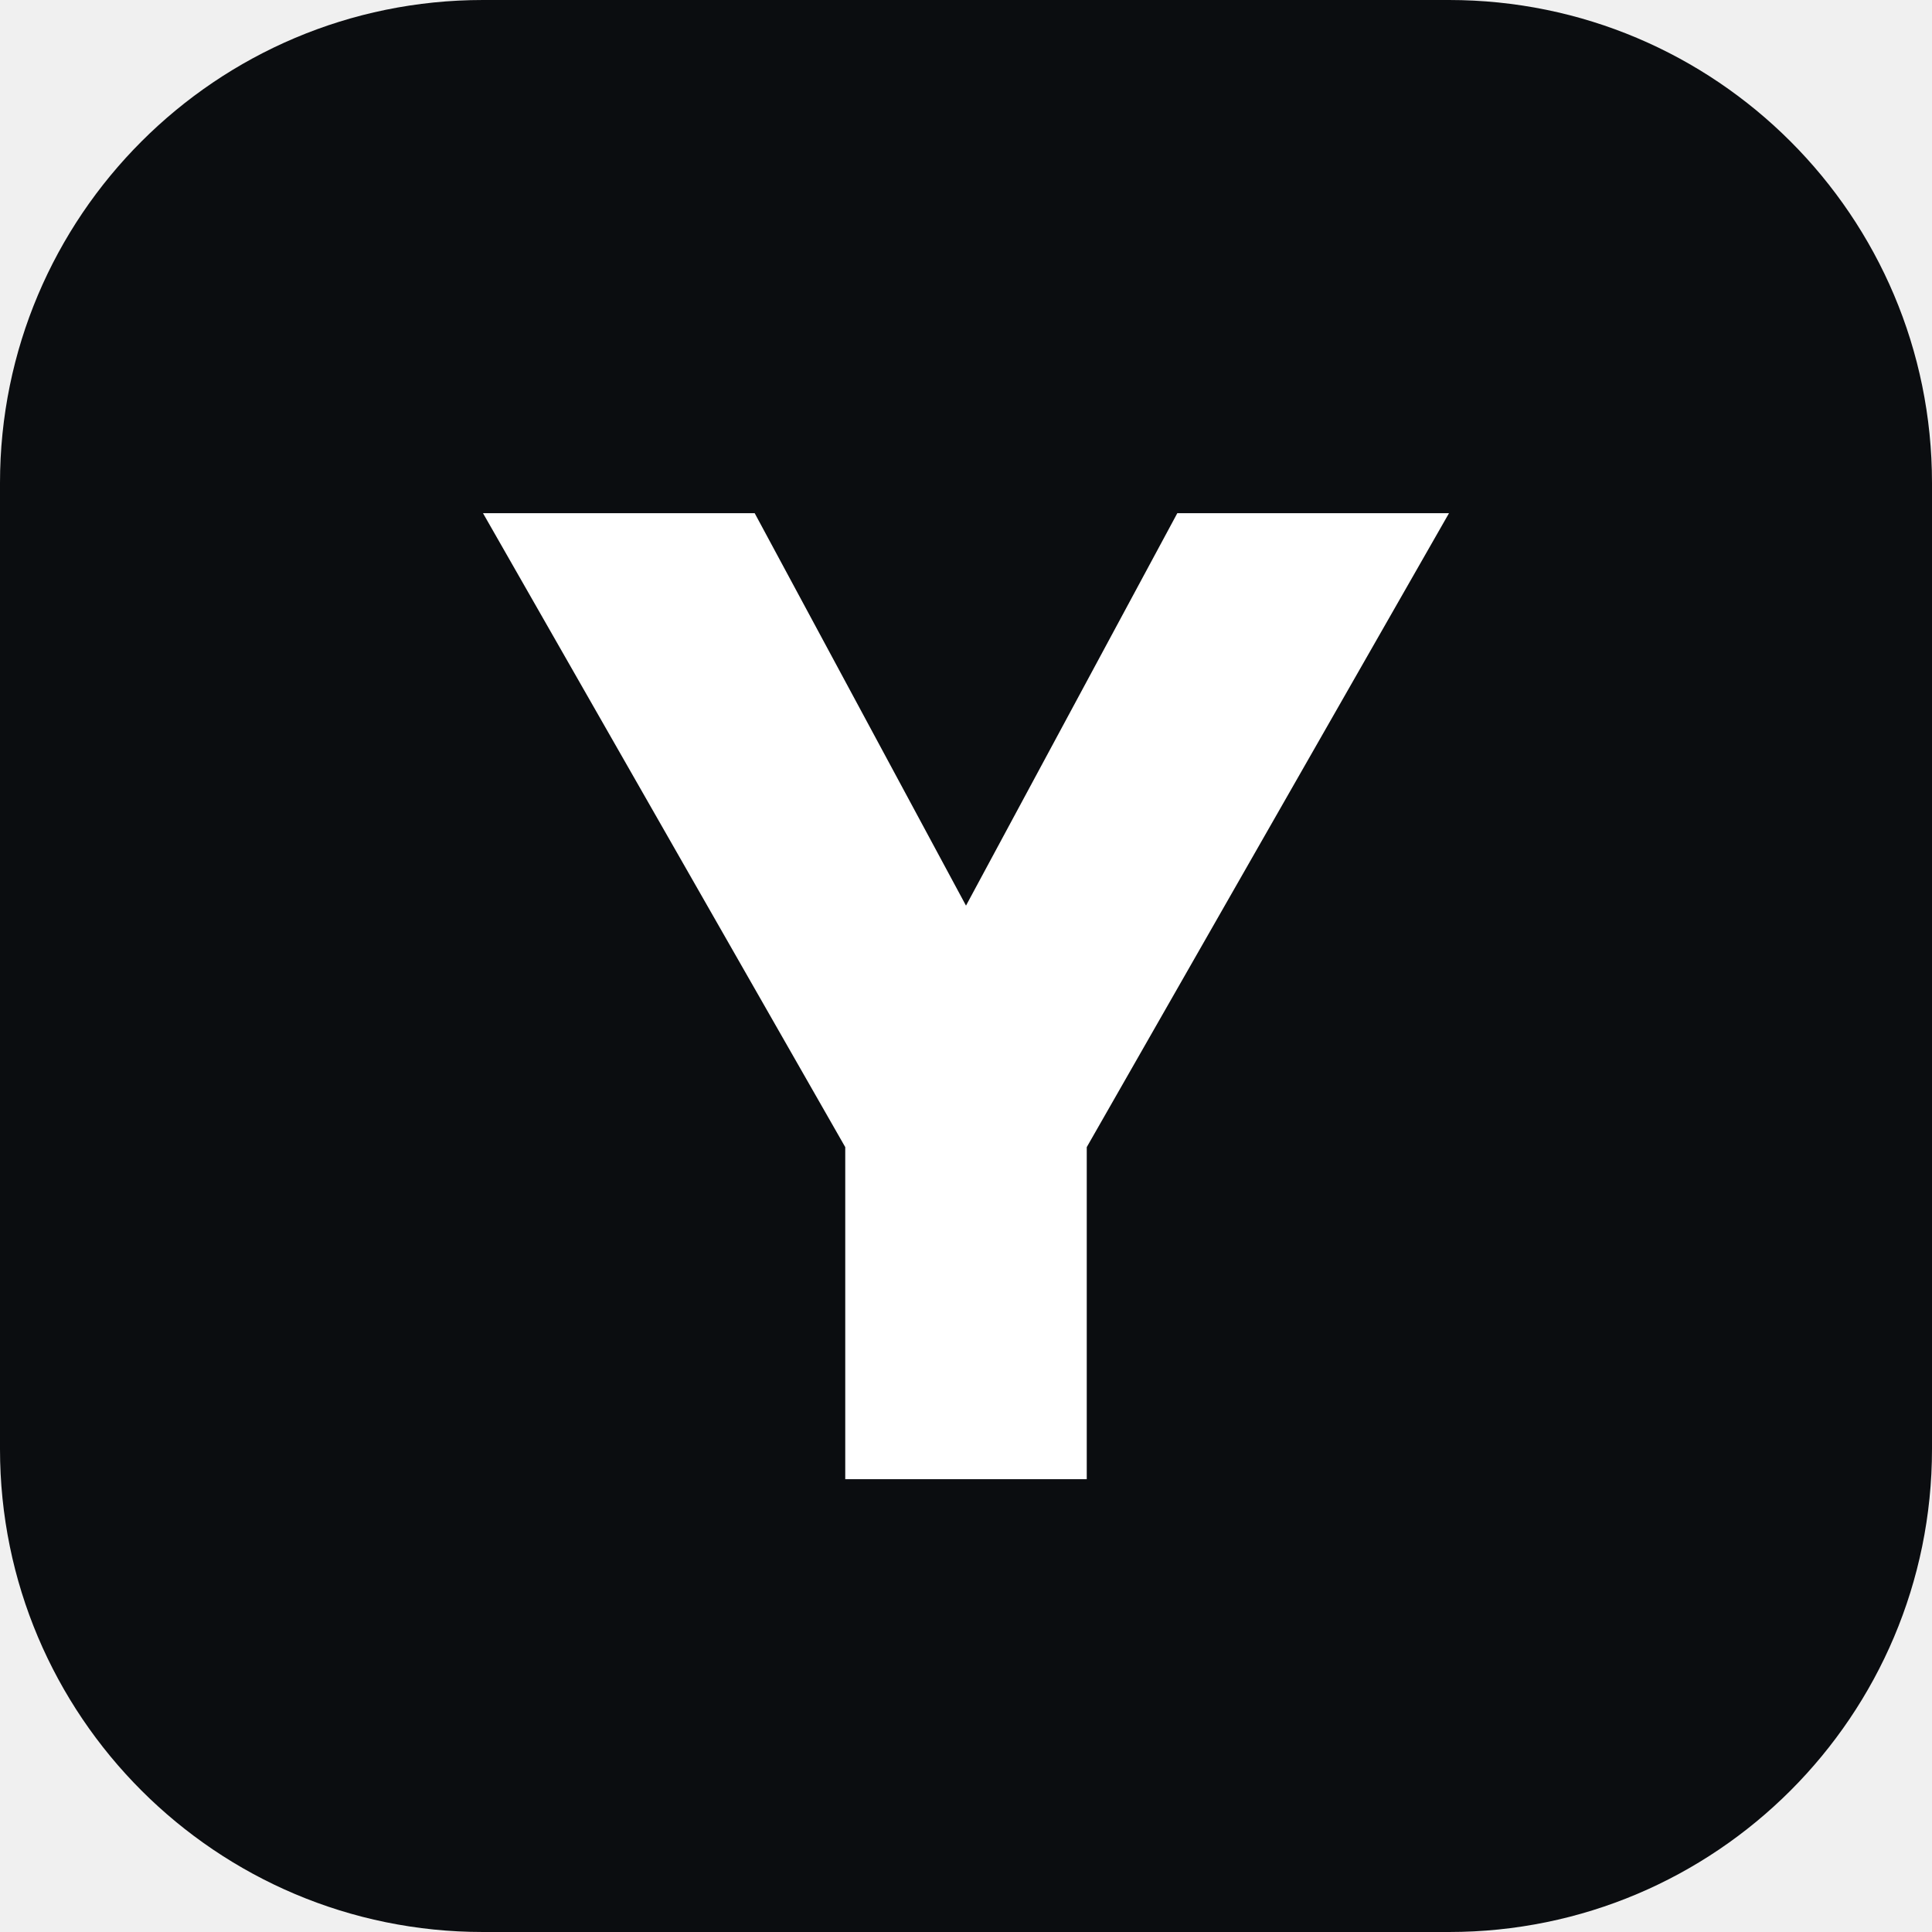
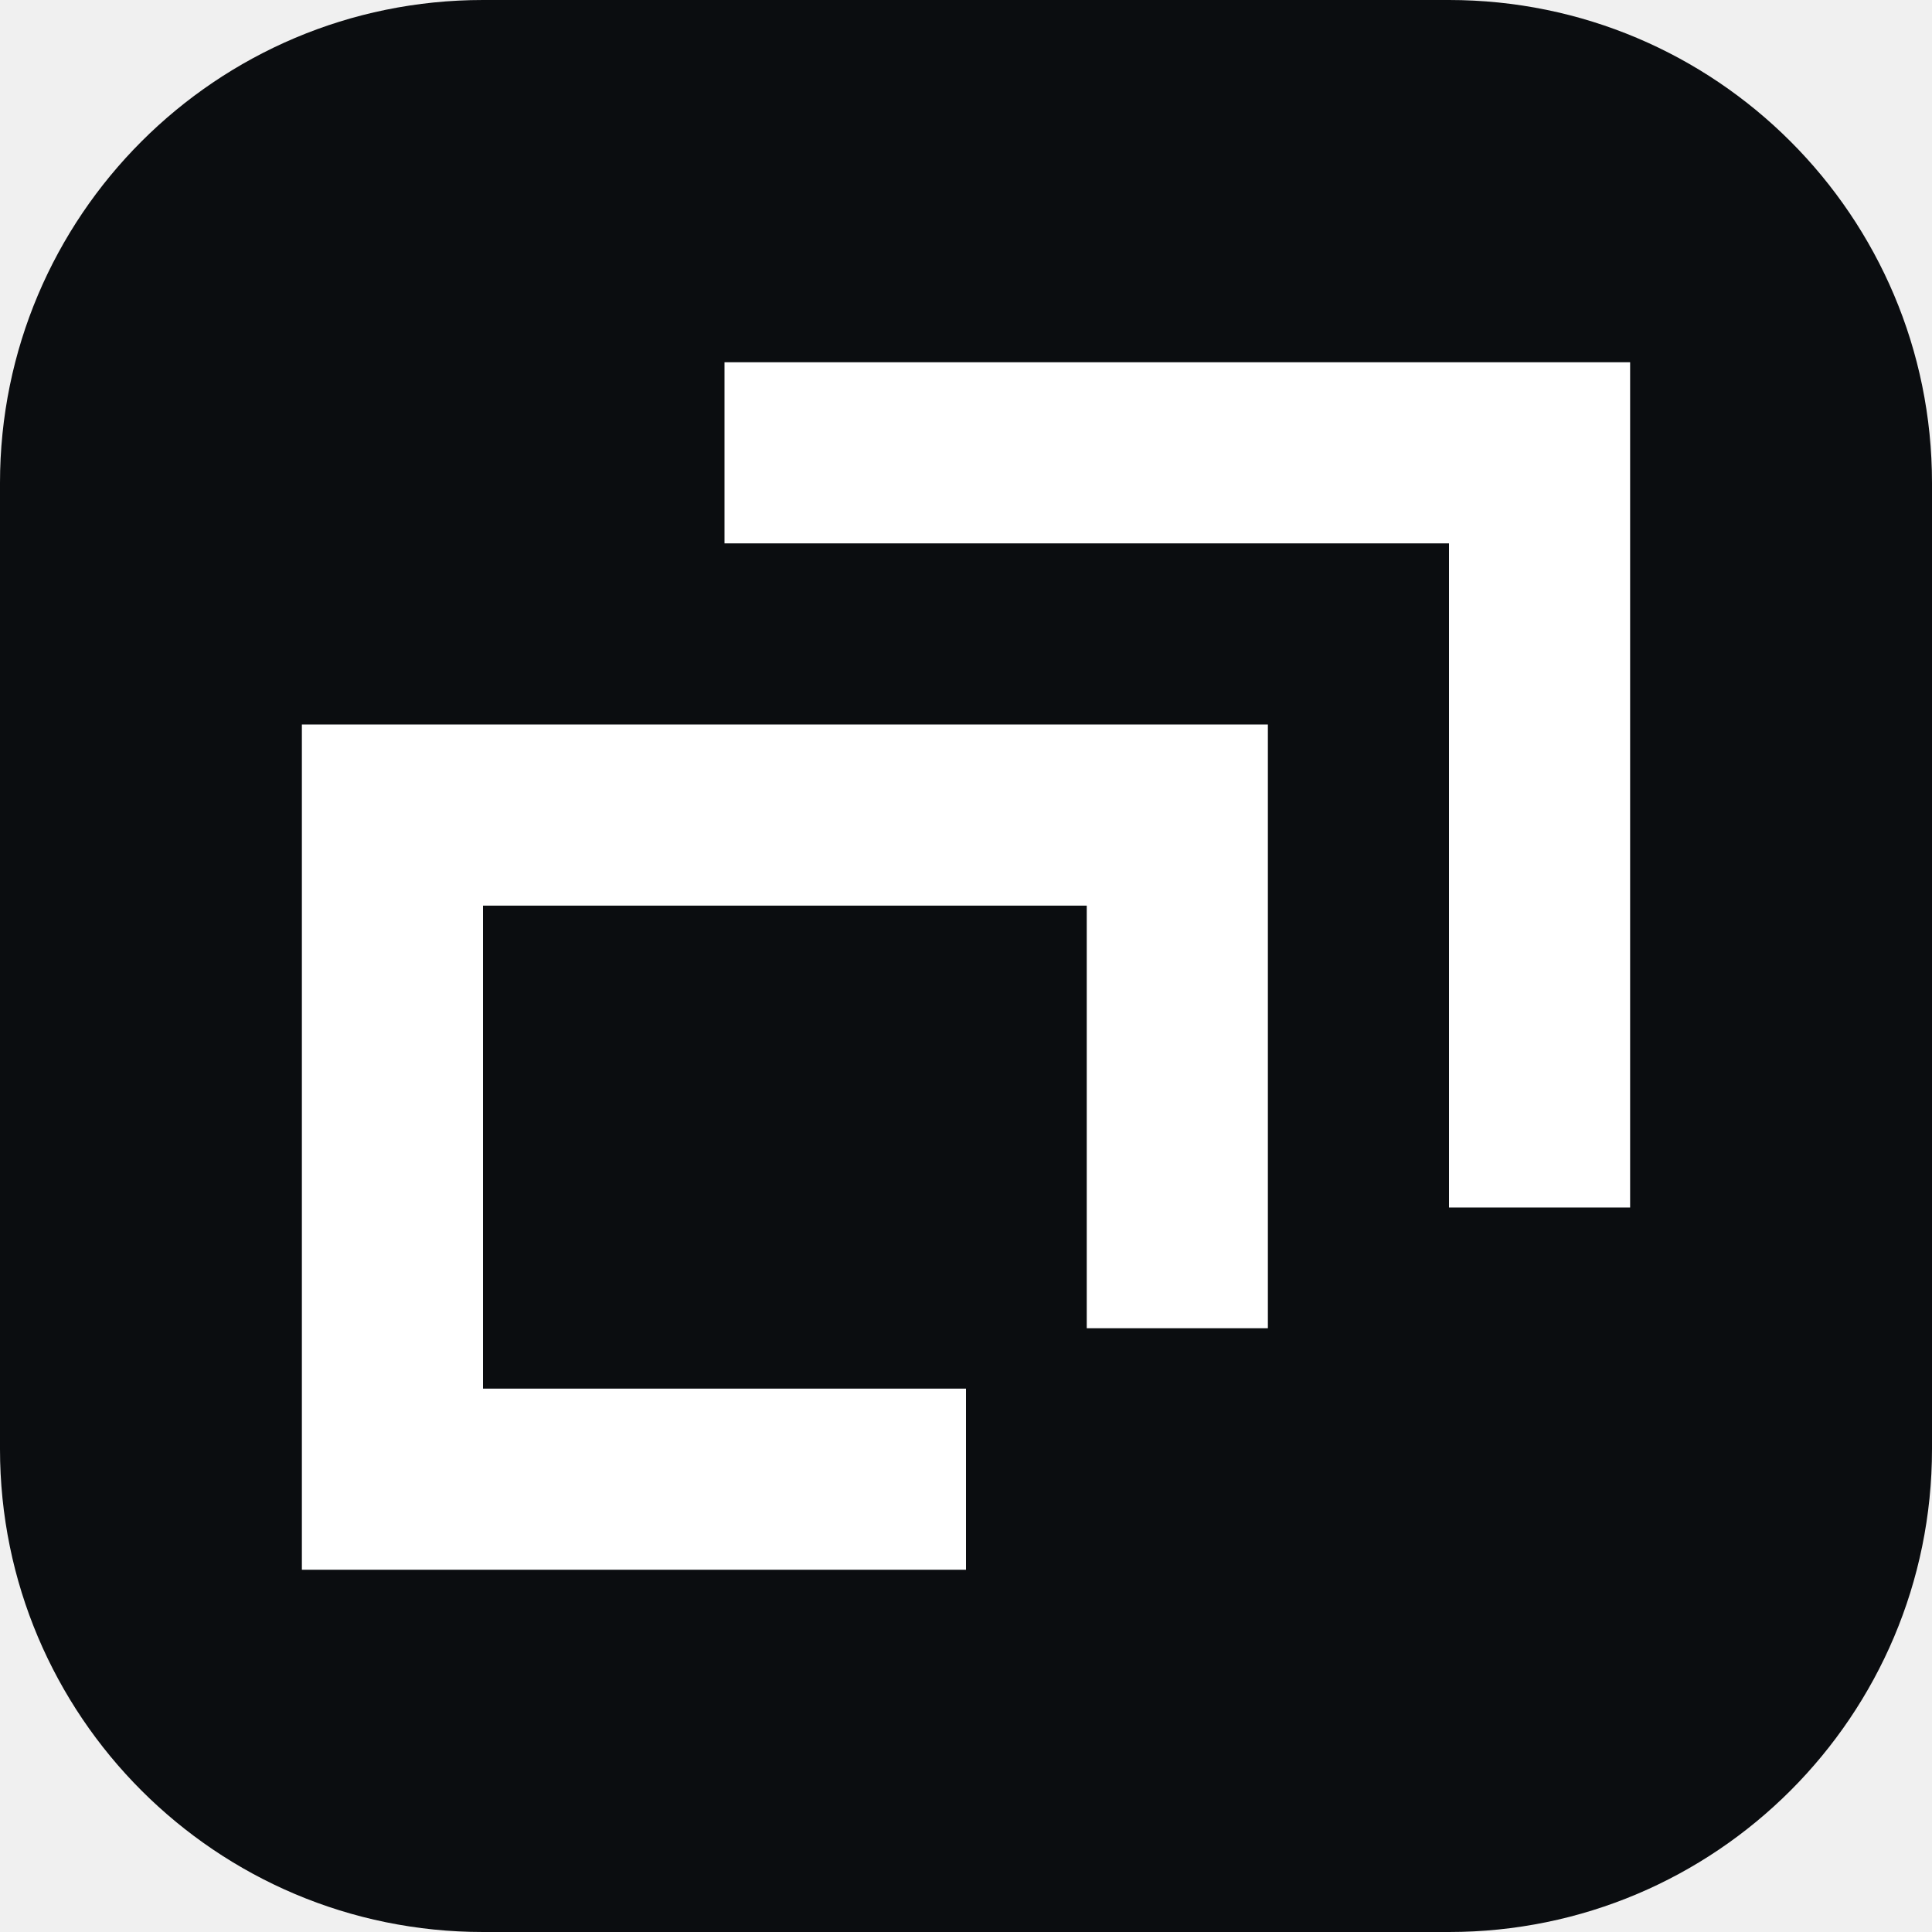
<svg xmlns="http://www.w3.org/2000/svg" width="64" height="64" viewBox="0 0 64 64">
  <rect width="64" height="64" rx="16" fill="#0b0d10" />
-   <path d="M16 17h9l7 13 7-13h9L36 38v11h-8V38Z" fill="#ffffff" />
+   <path d="M24 12h30v28h-6V18H24Z" fill="#ffffff" />
+   <path d="M10 24h32v20h-6V30H16v16h16v6H10Z" fill="#ffffff" />
</svg>
